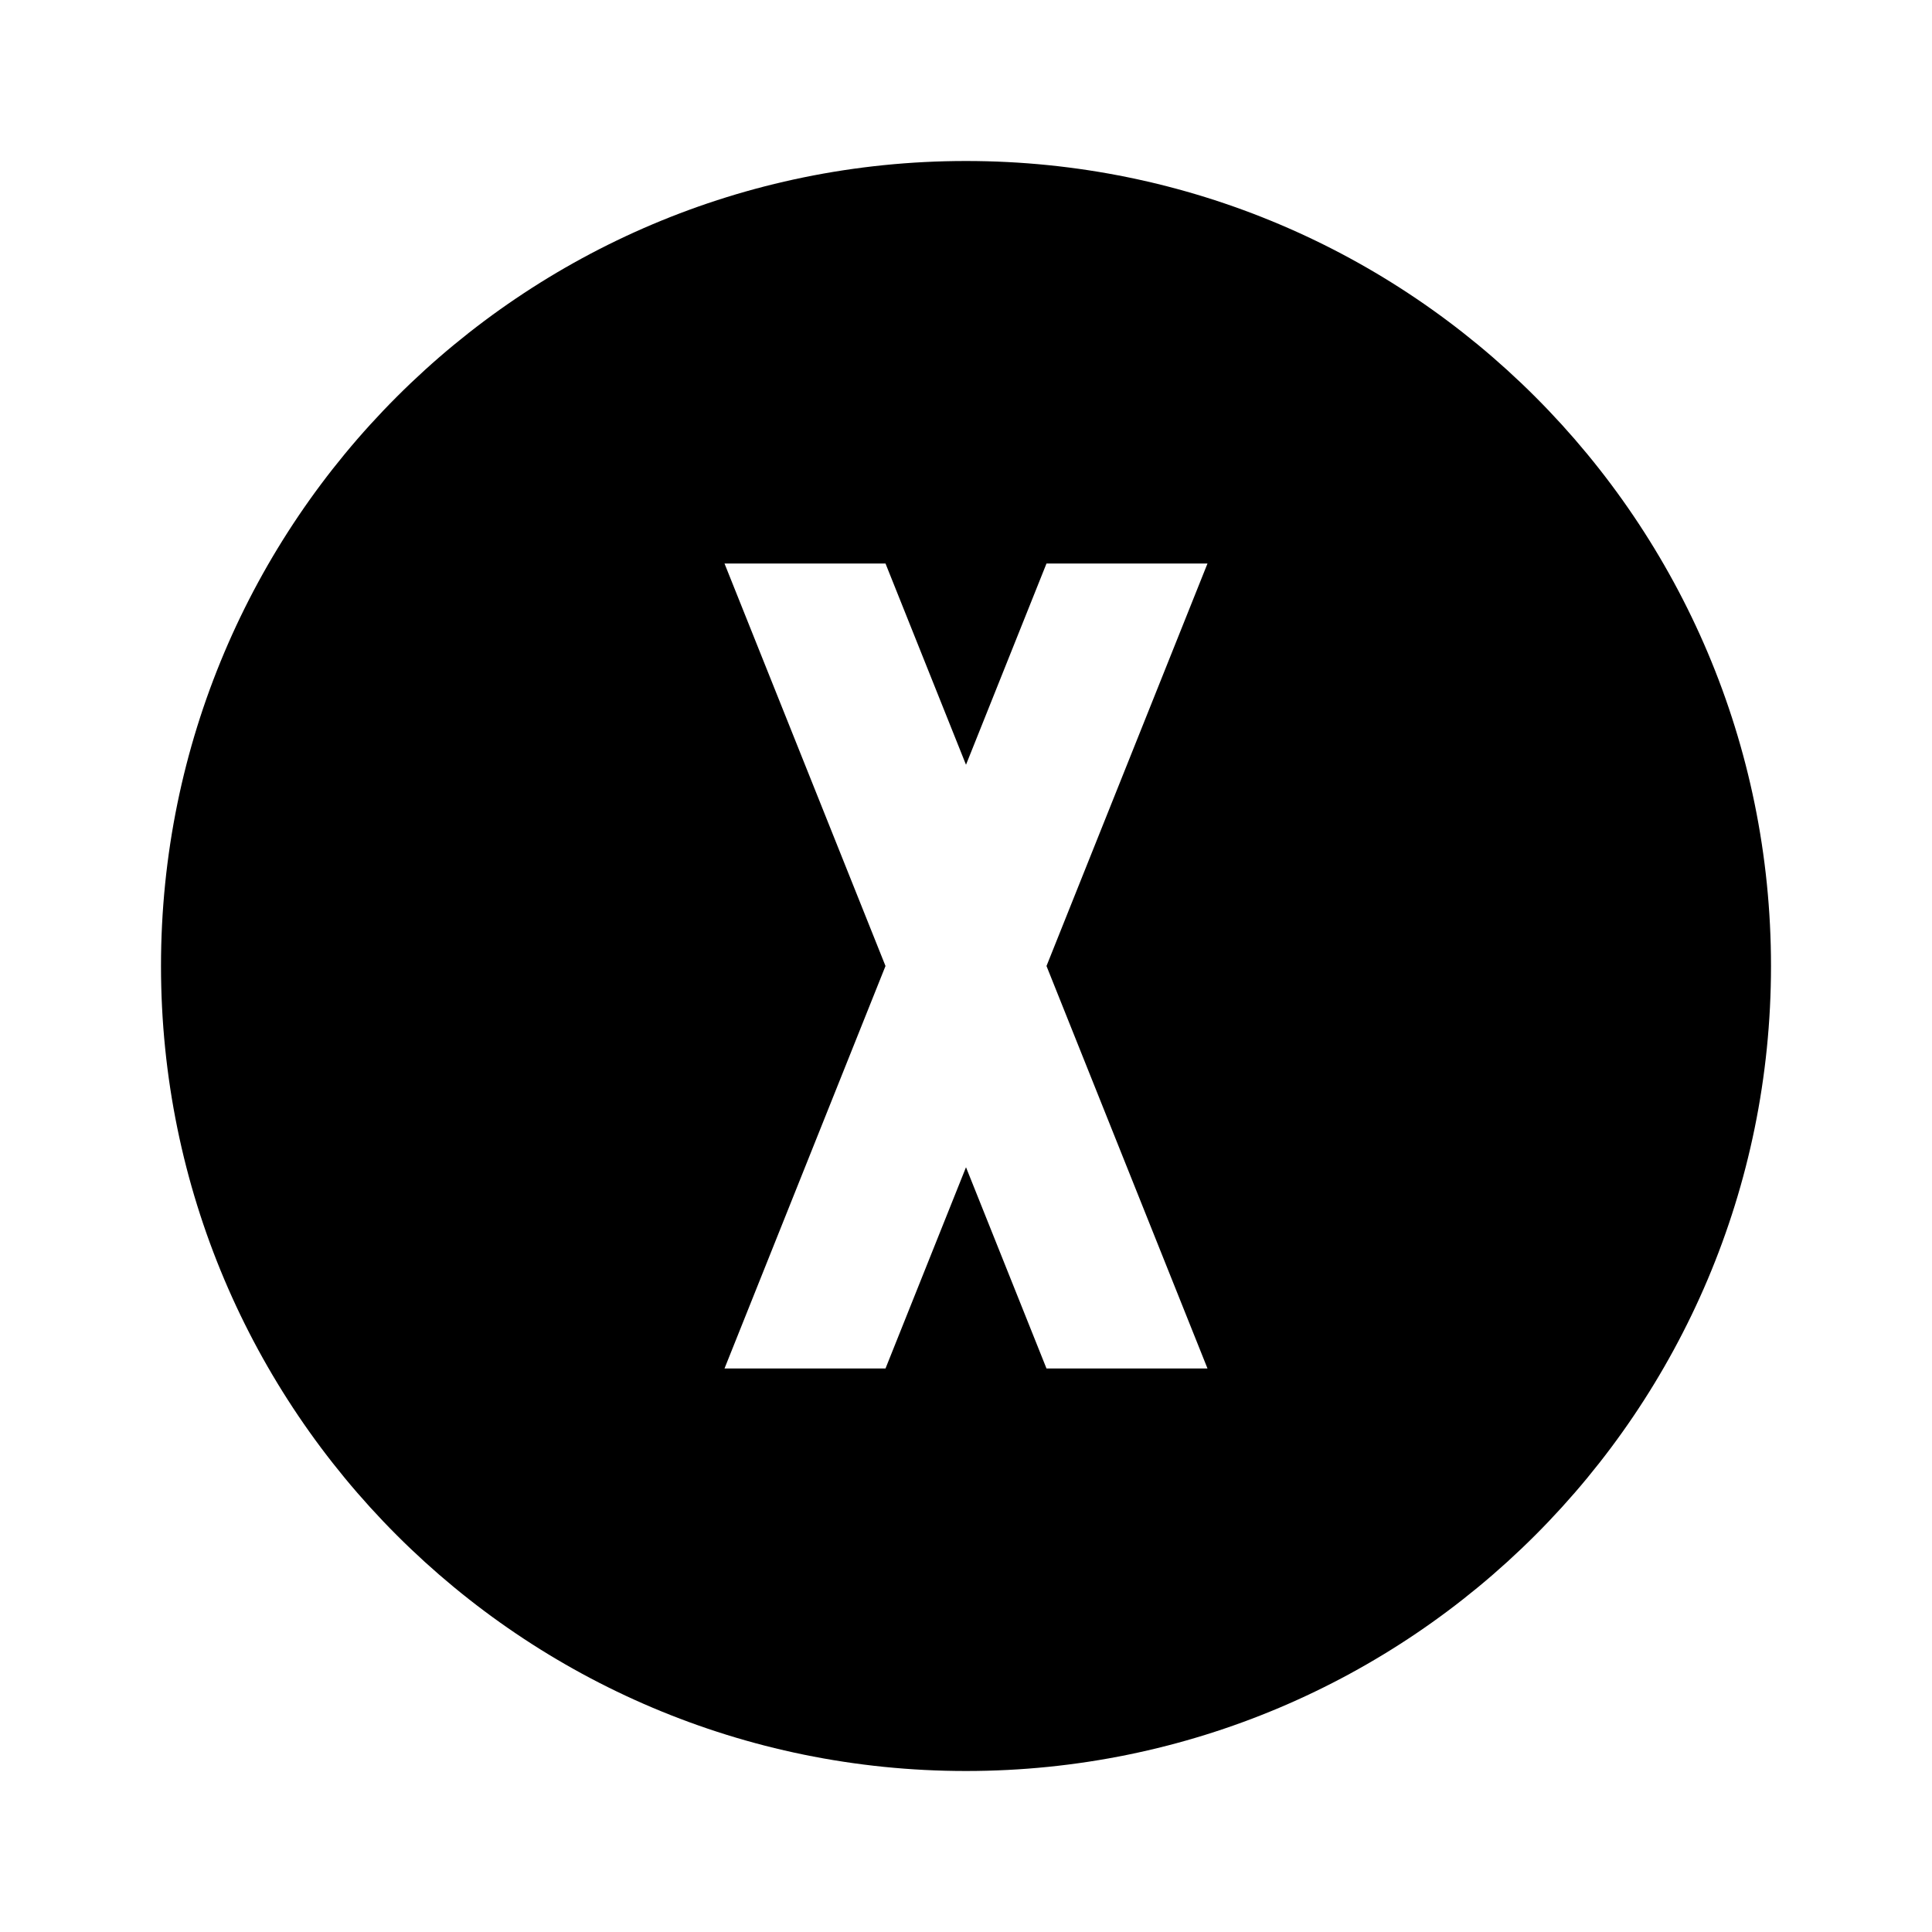
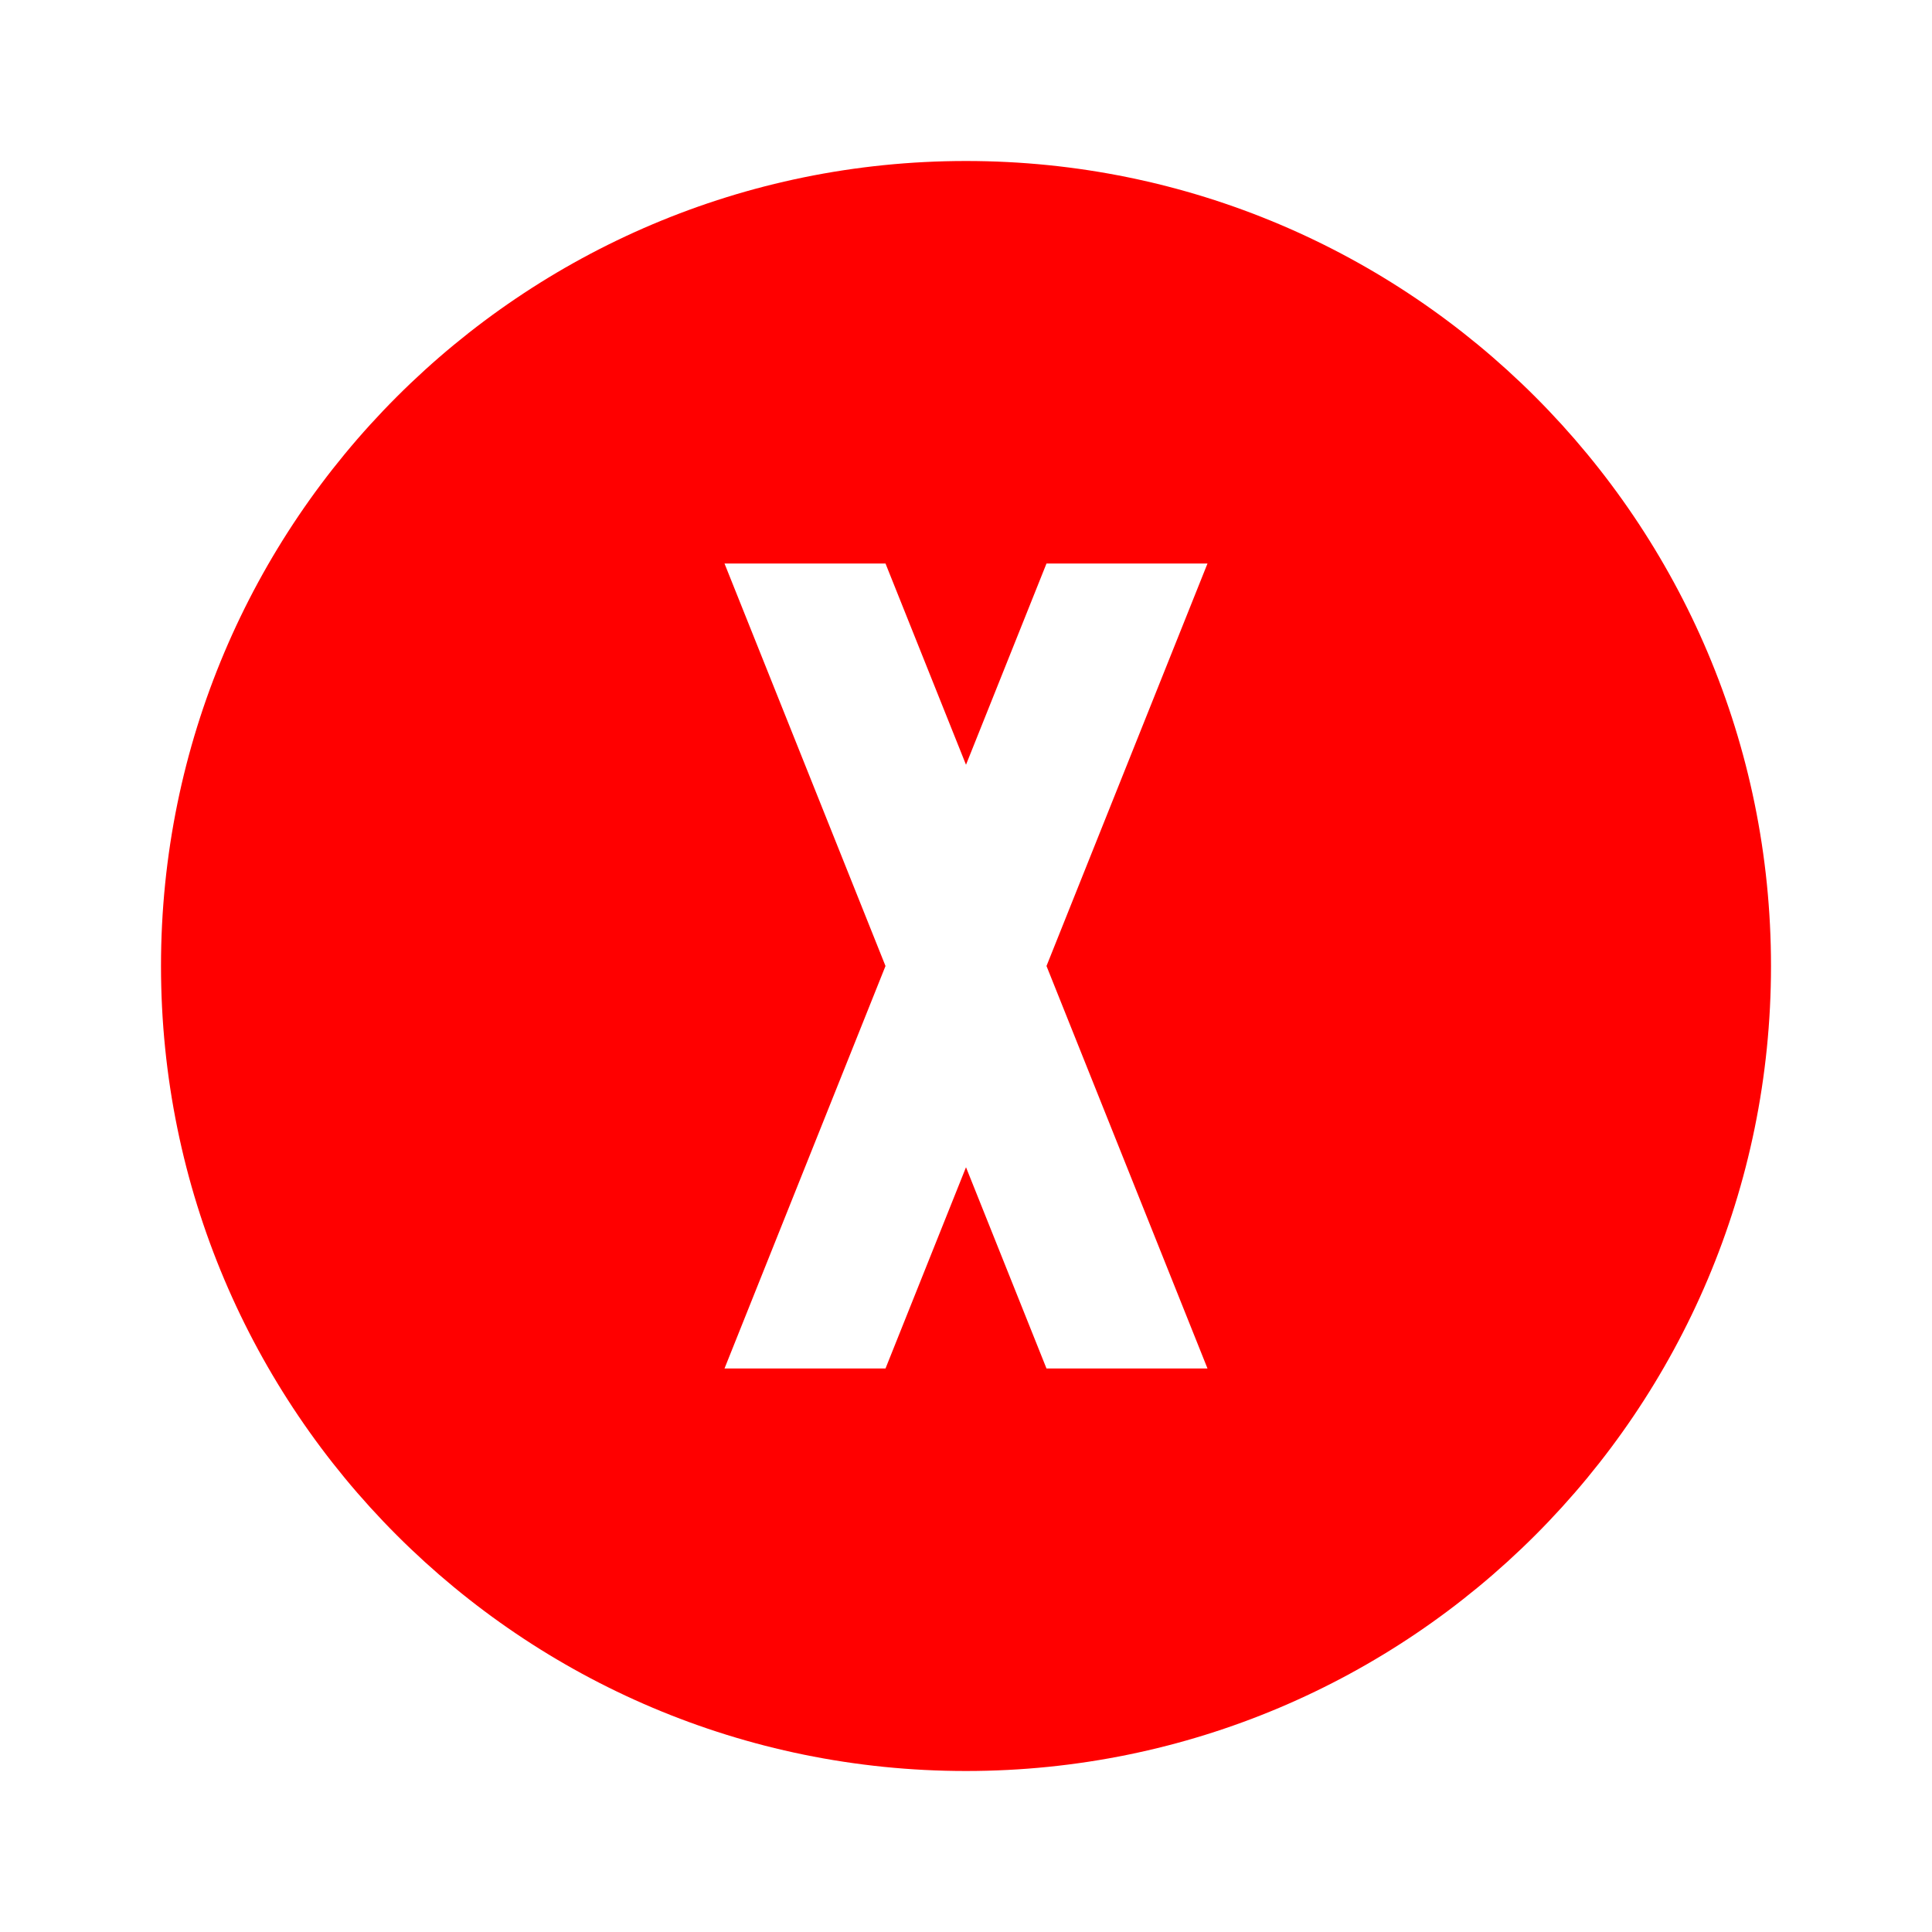
<svg xmlns="http://www.w3.org/2000/svg" viewBox="0 0 24 24">
-   <path d="M9,7L11,12L9,17H11L12,14.5L13,17H15L13,12L15,7H13L12,9.5L11,7H9M12,2A10,10 0 0,1 22,12A10,10 0 0,1 12,22A10,10 0 0,1 2,12A10,10 0 0,1 12,2Z" />
+   <path d="M9,7L11,12L9,17H11L12,14.5L13,17H15L13,12L15,7H13L12,9.5L11,7H9M12,2A10,10 0 0,1 22,12A10,10 0 0,1 12,22A10,10 0 0,1 2,12A10,10 0 0,1 12,2Z" fill="red" />
</svg>
